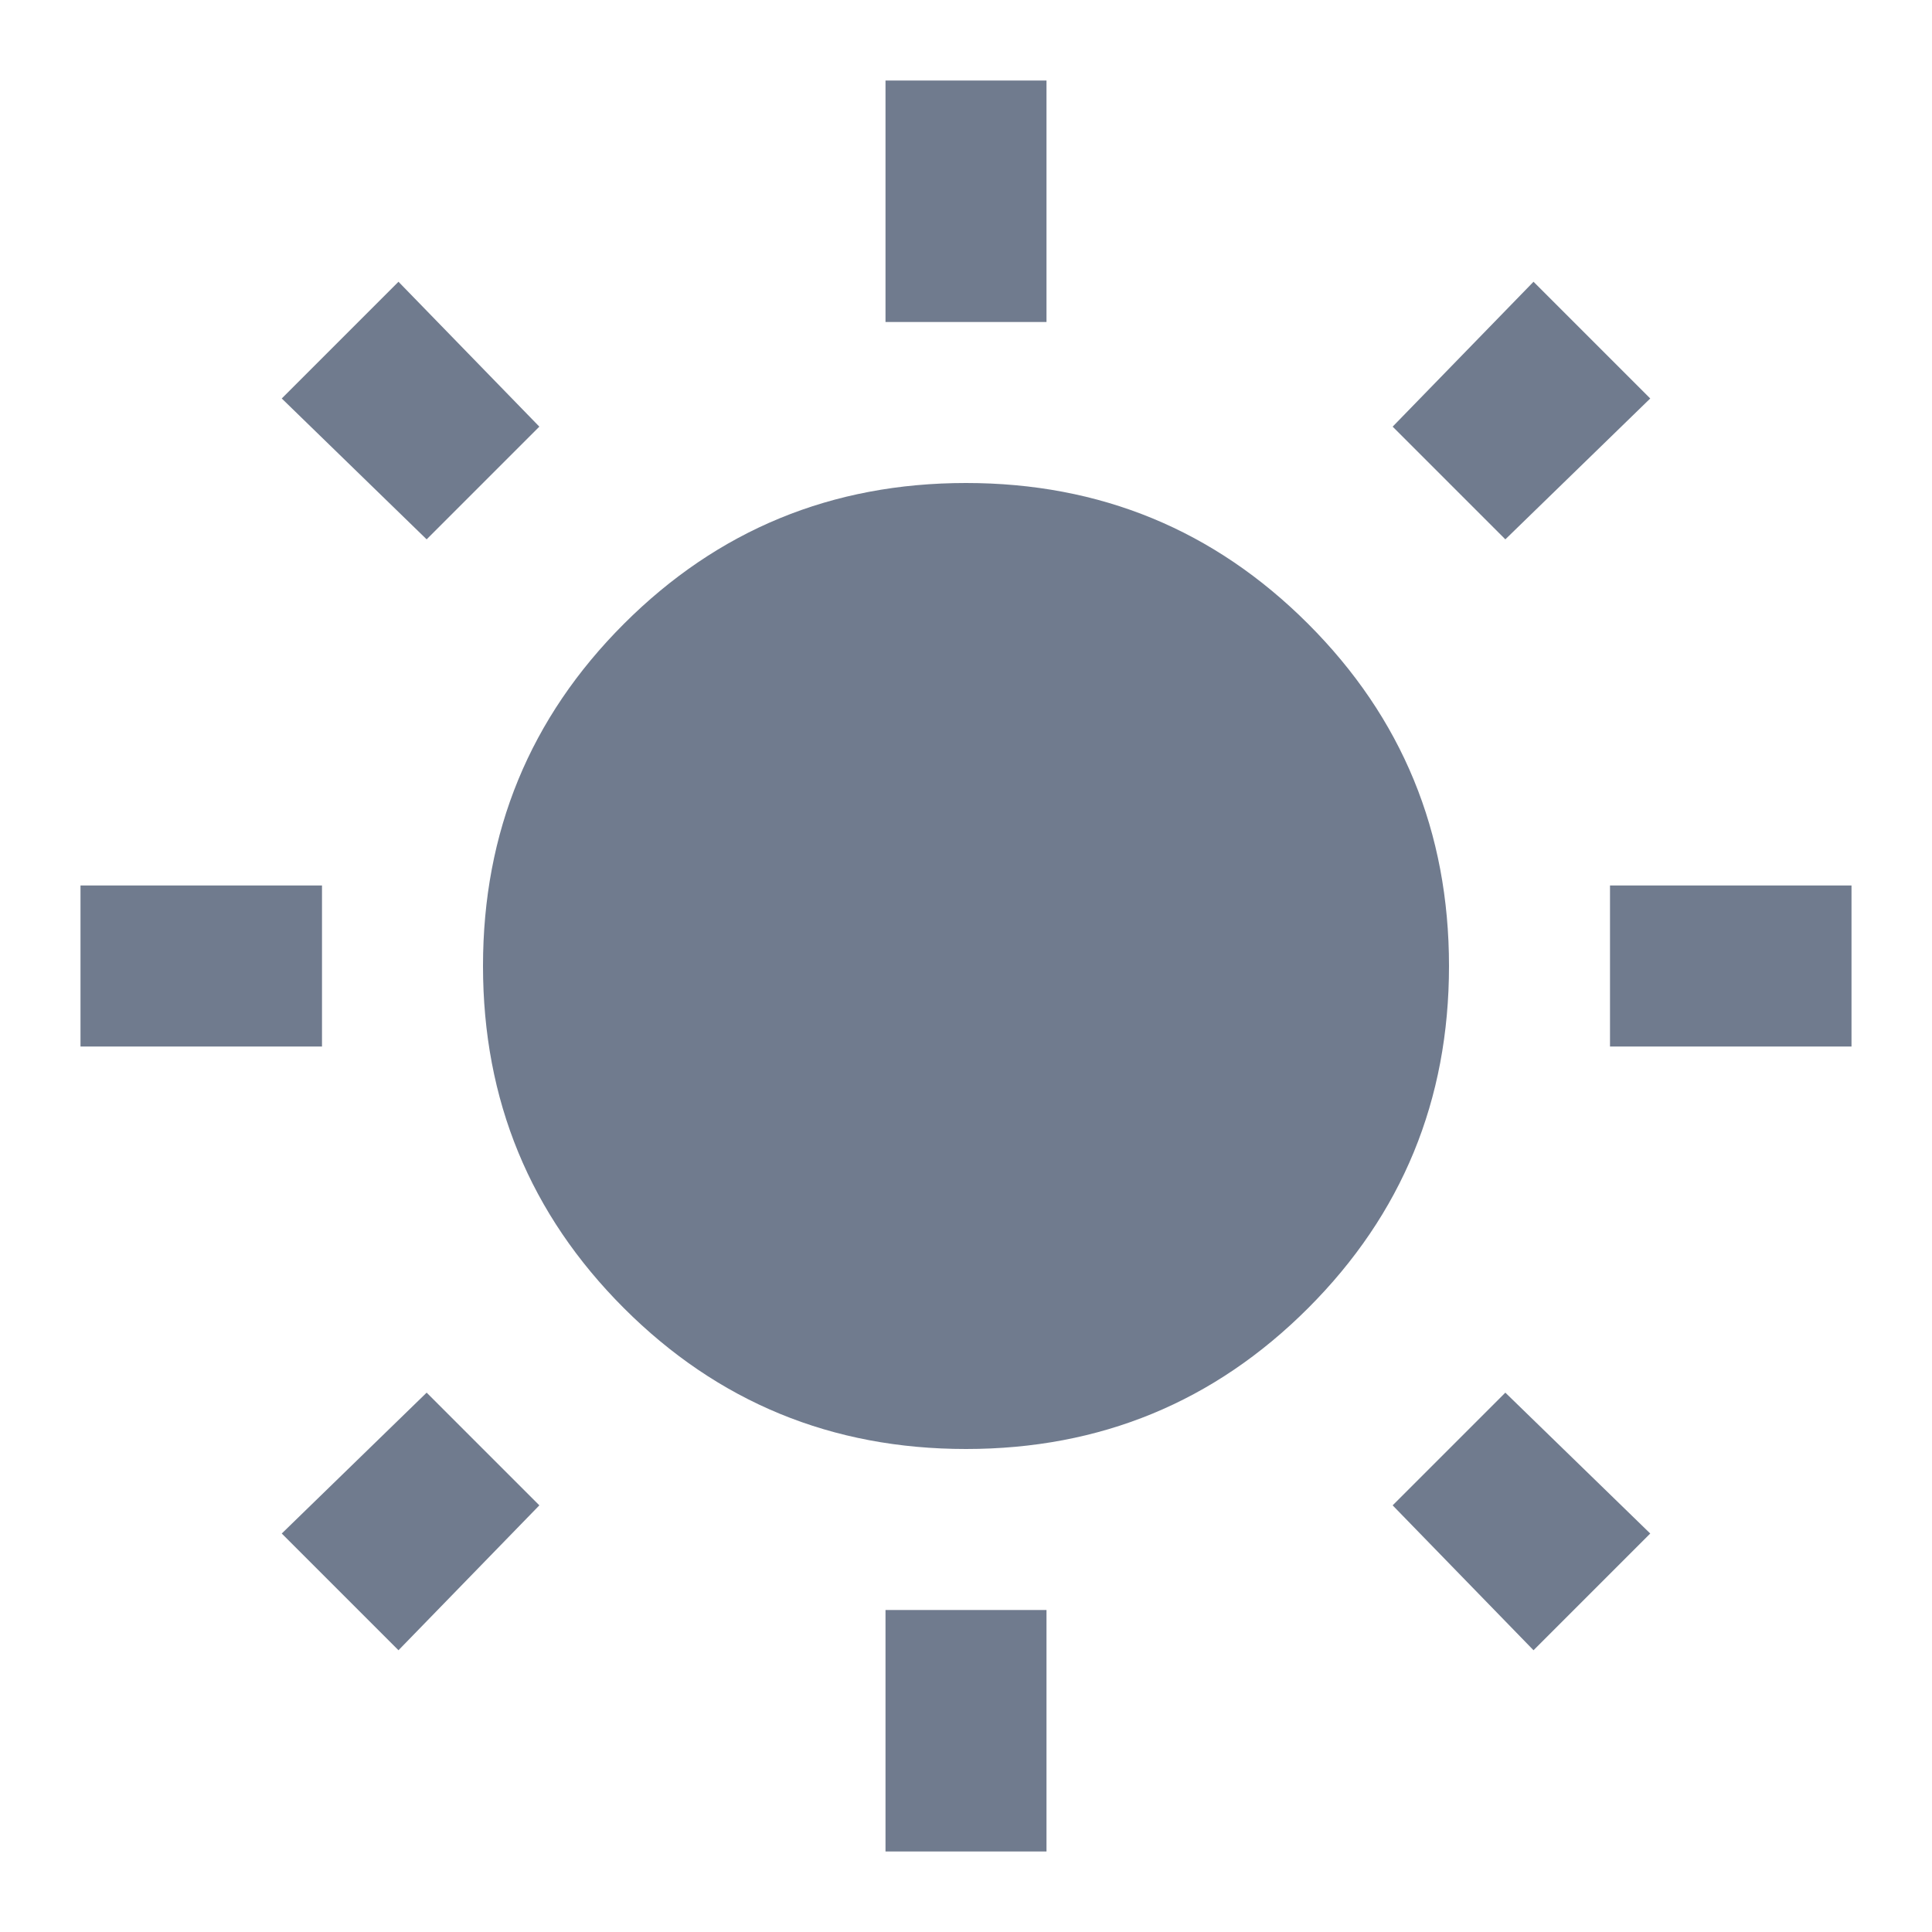
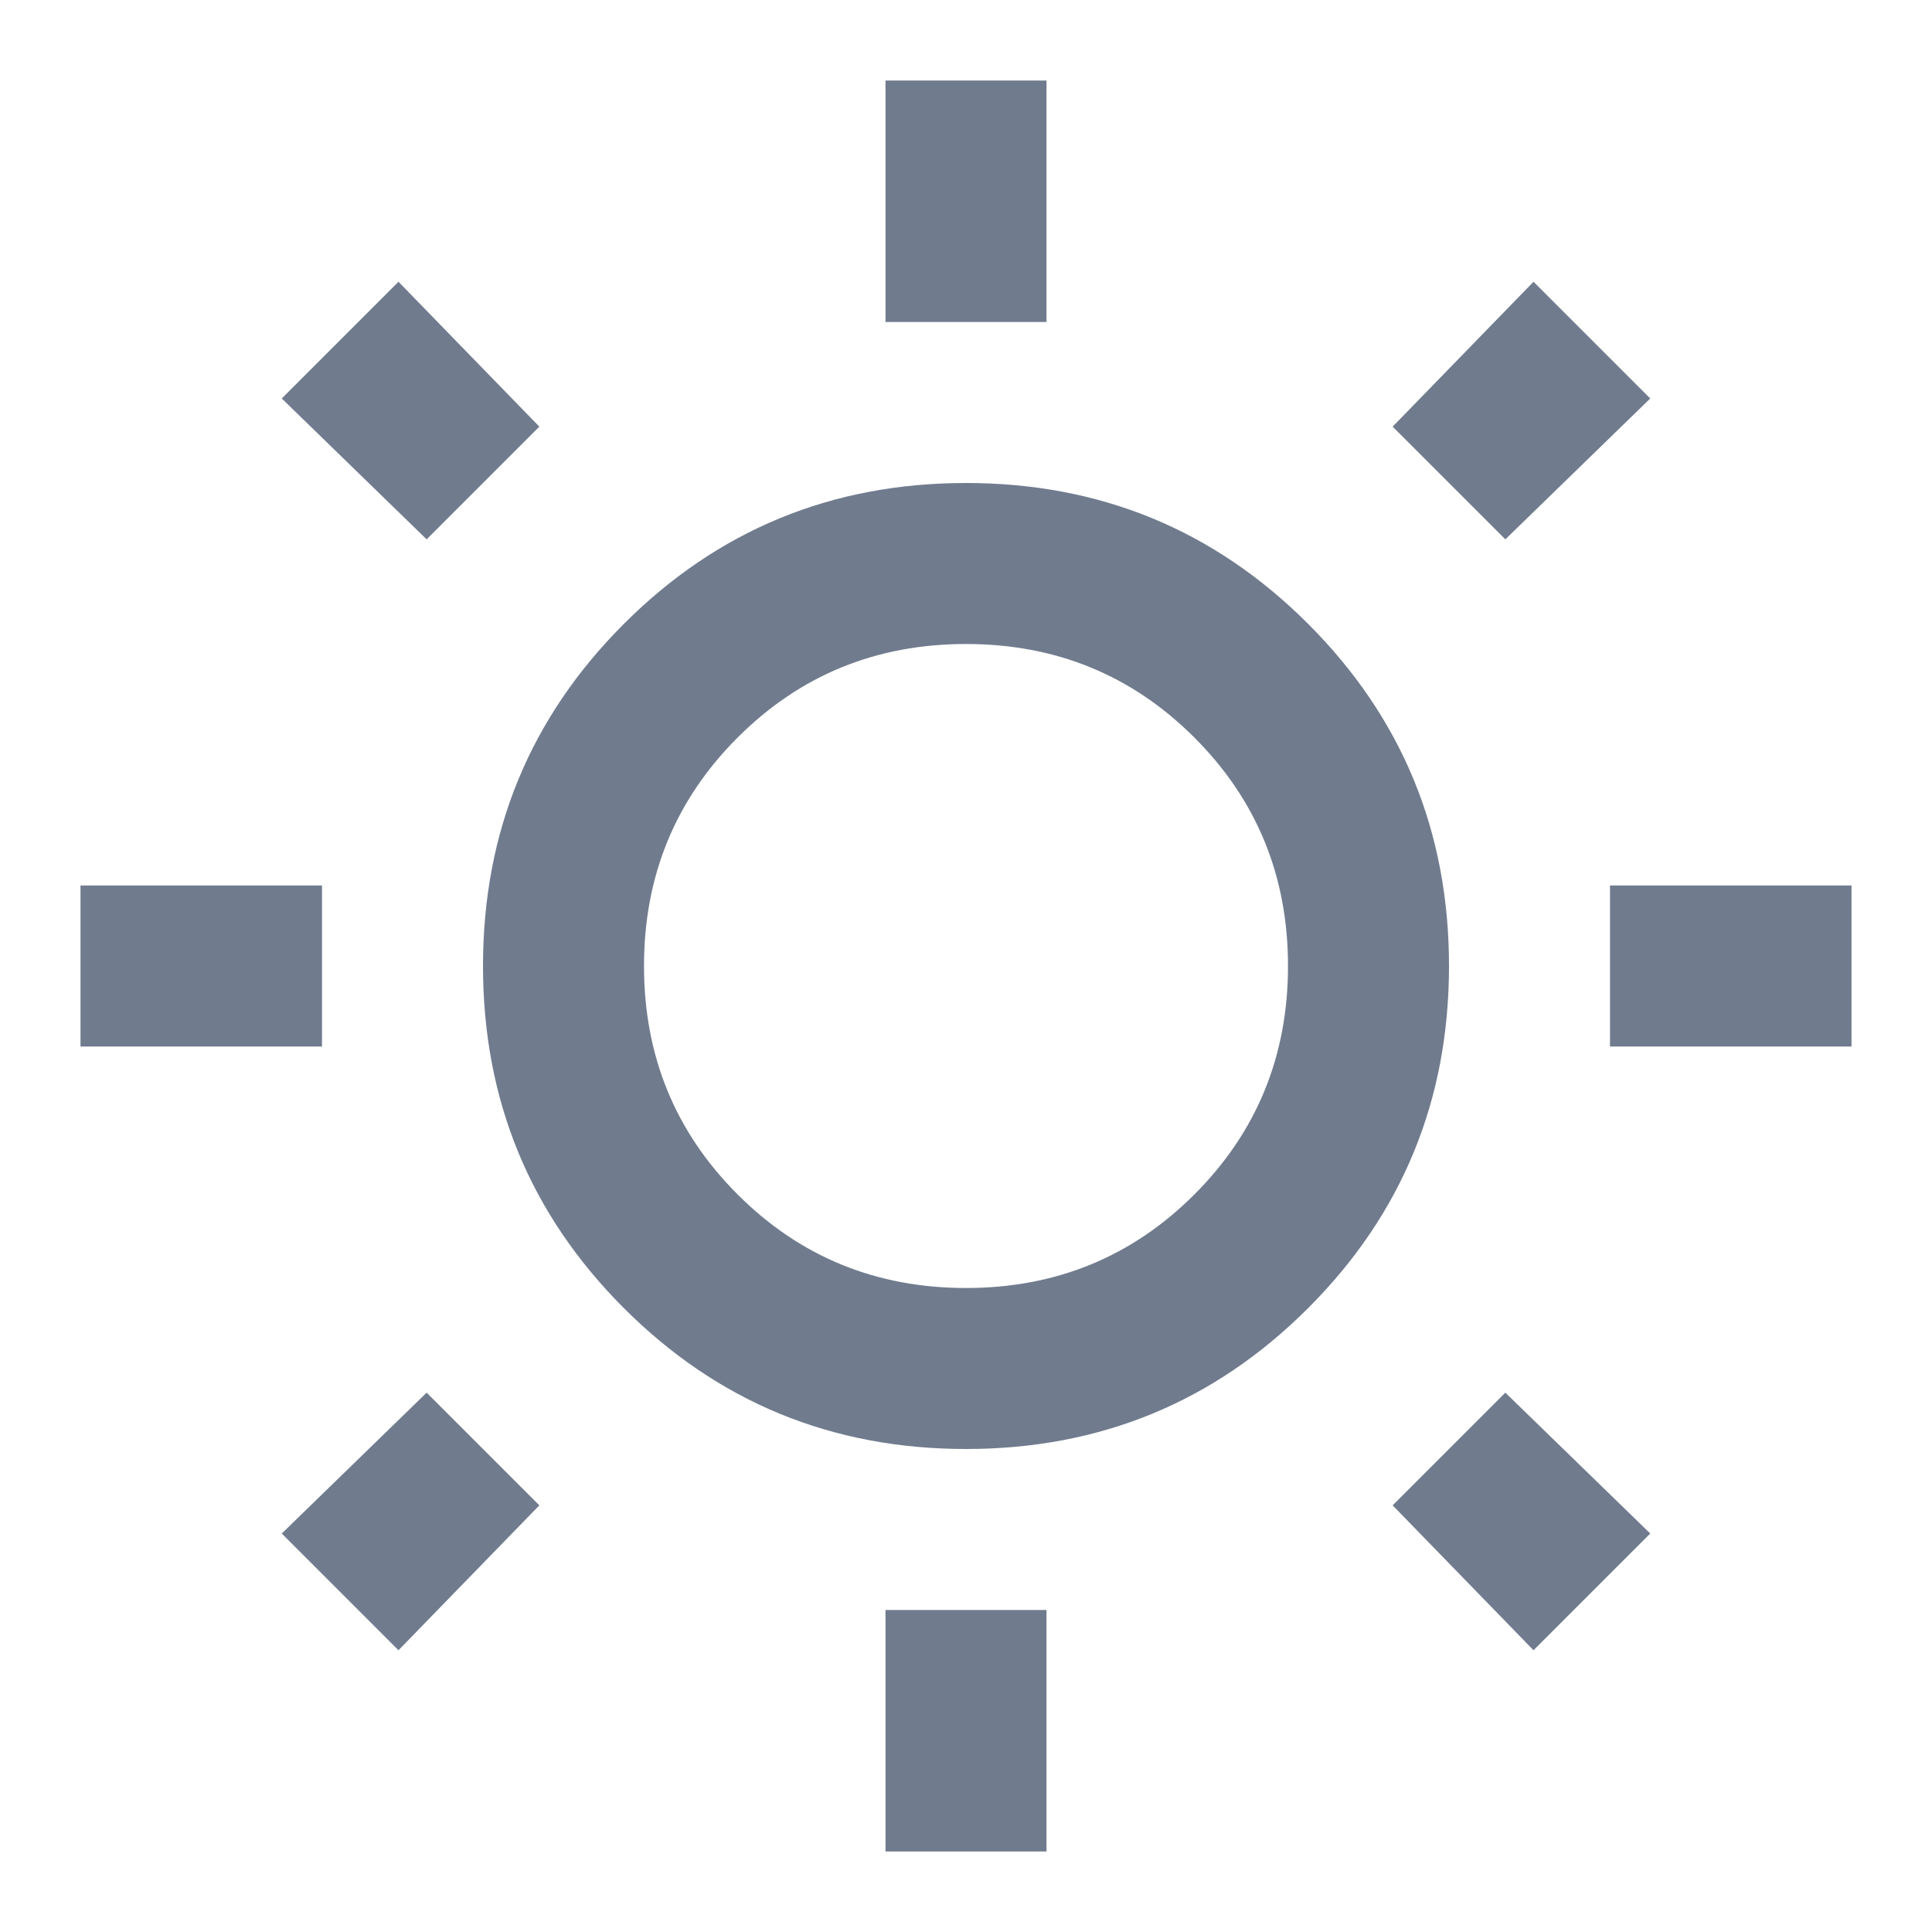
- <svg xmlns="http://www.w3.org/2000/svg" fill="#707B8E" height="26" viewBox="0 -960 960 960" width="26">
-   <path d="M440-800v-120h80v120h-80Zm0 760v-120h80v120h-80Zm360-400v-80h120v80H800Zm-760 0v-80h120v80H40Zm708-252-56-56 70-72 58 58-72 70ZM198-140l-58-58 72-70 56 56-70 72Zm564 0-70-72 56-56 72 70-58 58ZM212-692l-72-70 58-58 70 72-56 56Zm268 452q-100 0-170-70t-70-170q0-100 70-170t170-70q100 0 170 70t70 170q0 100-70 170t-170 70Z" />
+ <svg xmlns="http://www.w3.org/2000/svg" height="24" fill="#707B8E" viewBox="0 -960 960 960" width="24">
+   <path d="M440-800v-120h80v120h-80Zm0 760v-120h80v120h-80Zm360-400v-80h120v80H800Zm-760 0v-80h120v80H40Zm708-252-56-56 70-72 58 58-72 70ZM198-140l-58-58 72-70 56 56-70 72Zm564 0-70-72 56-56 72 70-58 58ZM212-692l-72-70 58-58 70 72-56 56Zm268 452q-100 0-170-70t-70-170q0-100 70-170t170-70q100 0 170 70t70 170q0 100-70 170t-170 70Zm0-80q67 0 113.5-46.5T640-480q0-67-46.5-113.5T480-640q-67 0-113.5 46.5T320-480q0 67 46.5 113.5T480-320Zm0-160Z" />
</svg>
